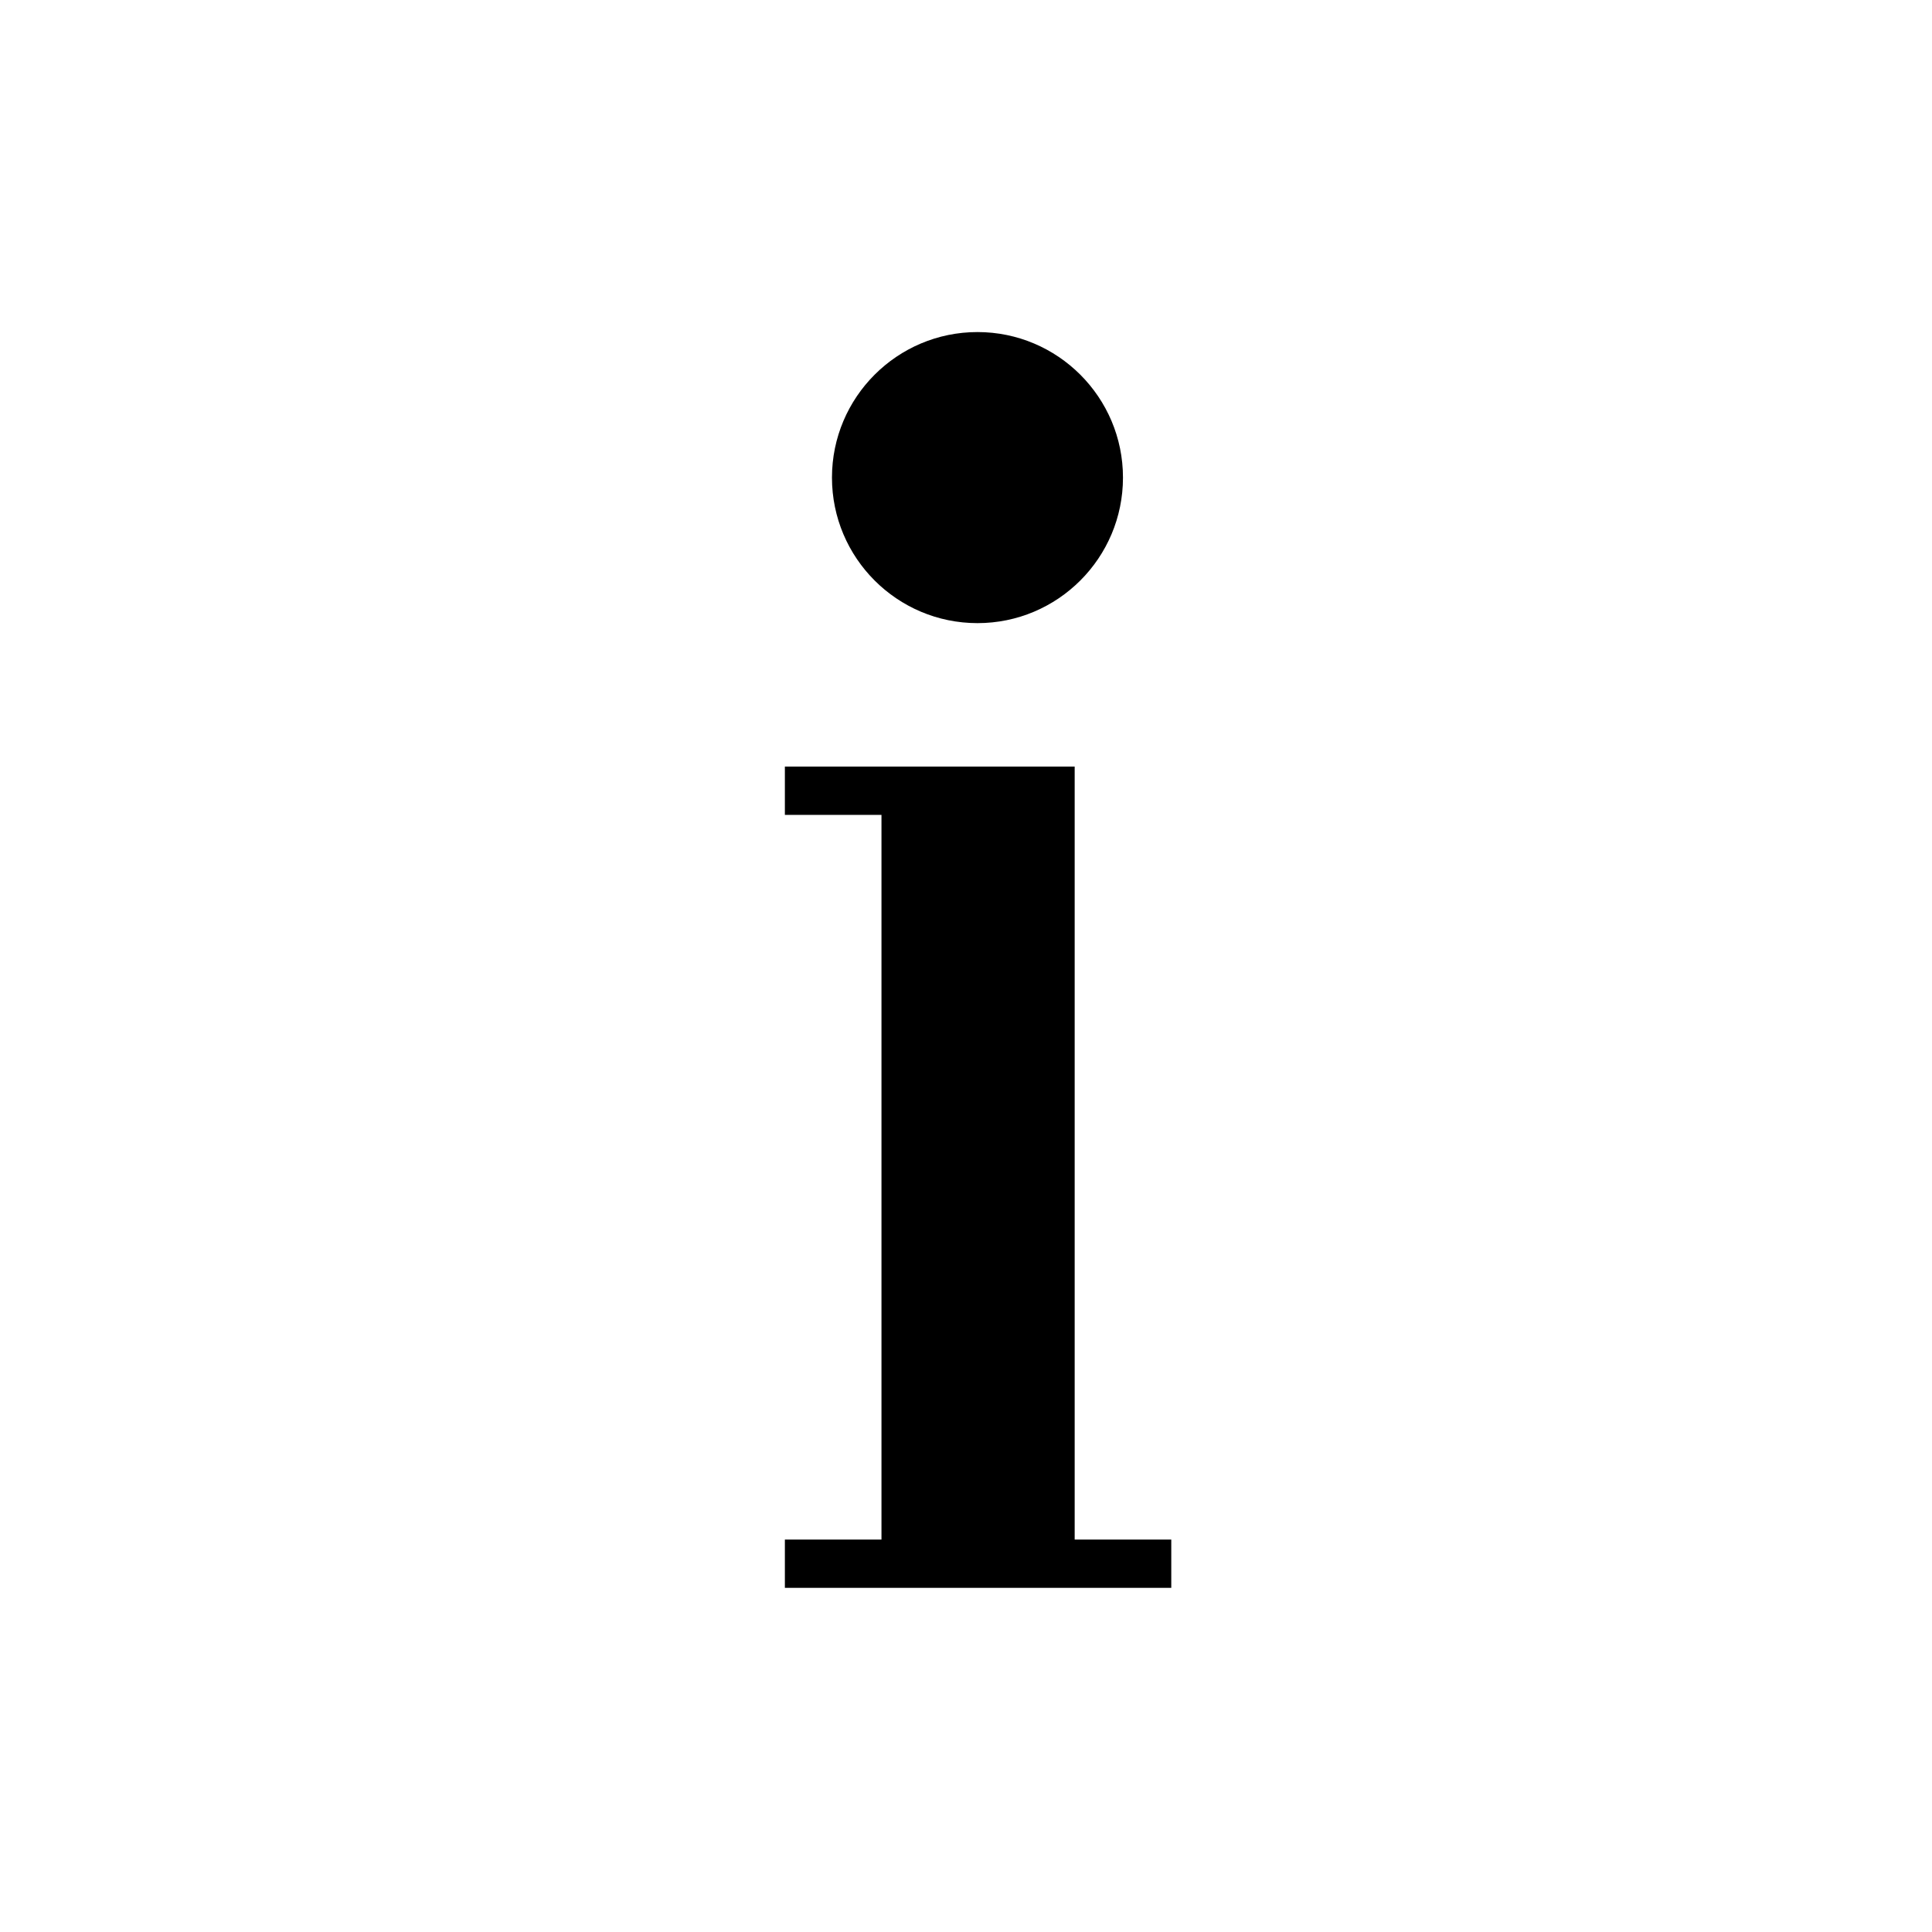
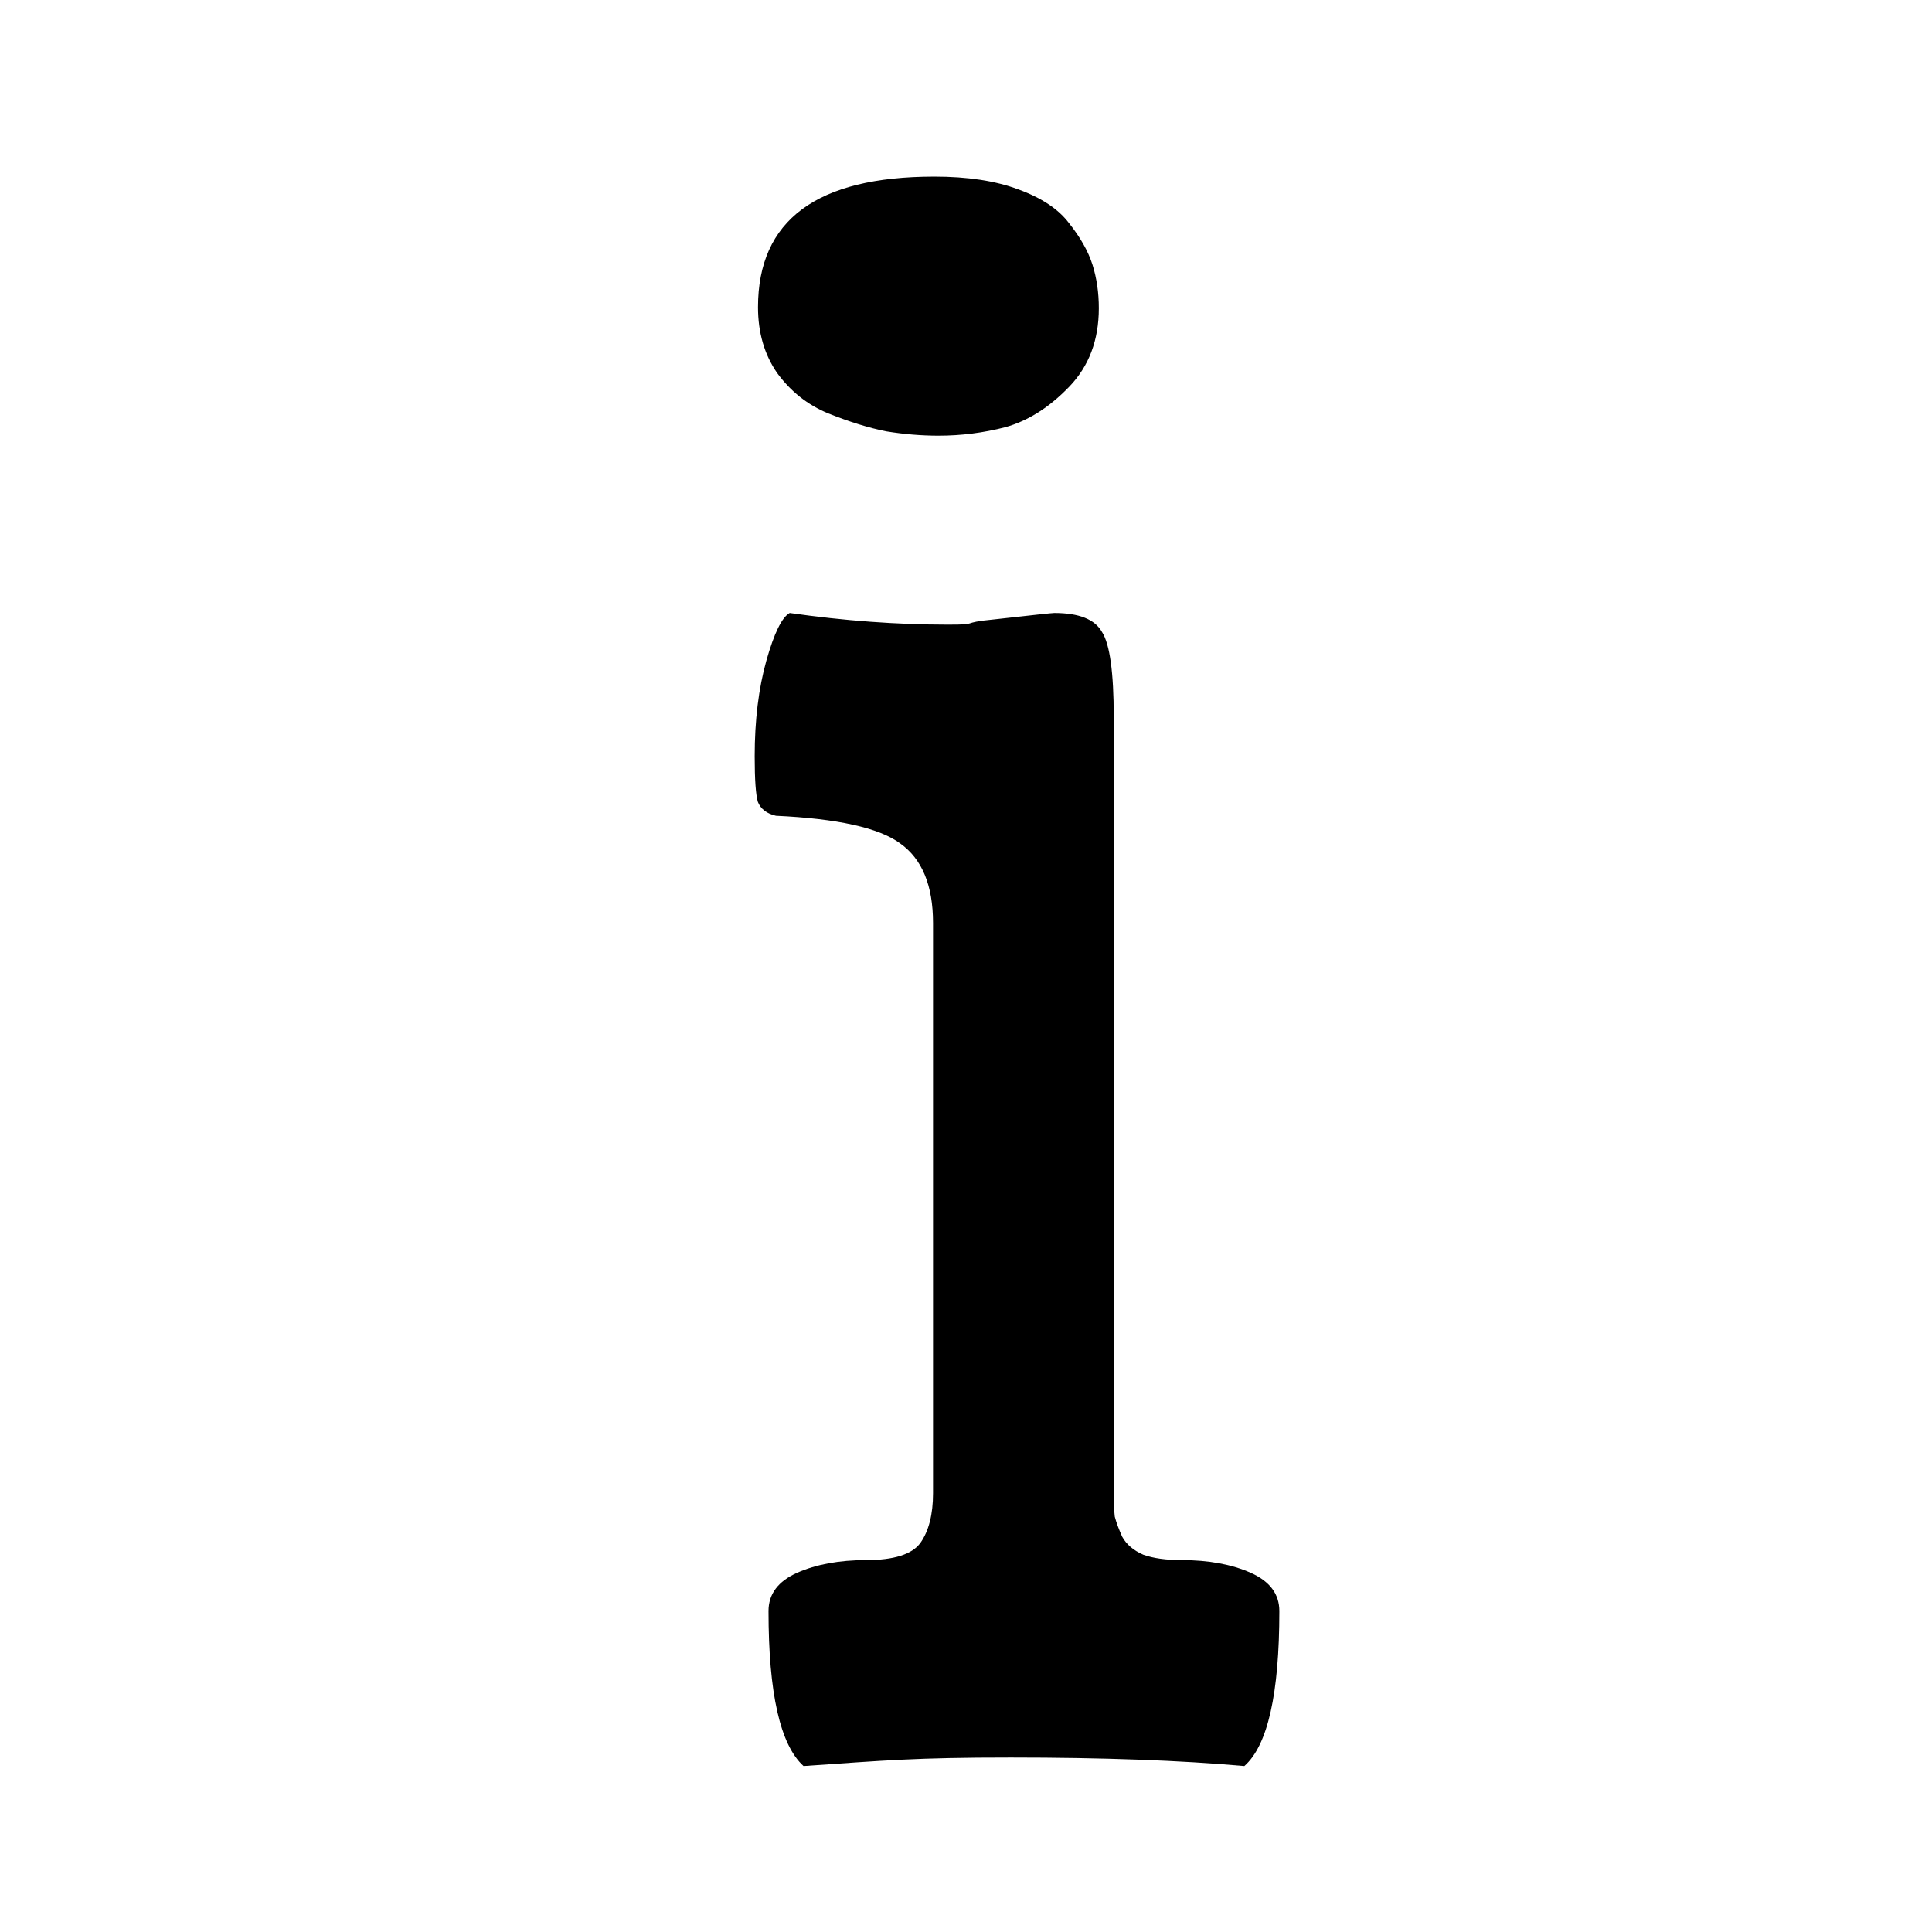
- <svg xmlns="http://www.w3.org/2000/svg" width="64" height="64" viewBox="0 0 64 64" fill="none">
-   <path d="M35.6 51V25.393H26V26.994H29.2V51H26V52.6H38.8V51H35.6ZM32.38 20.642C35.04 20.642 37.2 18.482 37.2 15.821C37.2 13.161 35.04 11 32.38 11C29.72 11 27.56 13.161 27.56 15.821C27.56 18.482 29.72 20.642 32.38 20.642Z" fill="currentColor" />
+ <svg xmlns="http://www.w3.org/2000/svg" width="32" height="32" viewBox="0 0 32 32" fill="none">
+   <path d="M15.545 7.216C15.263 7.216 14.976 7.192 14.683 7.145C14.39 7.087 14.068 6.987 13.716 6.846C13.376 6.706 13.095 6.483 12.872 6.178C12.661 5.873 12.555 5.51 12.555 5.088C12.555 3.646 13.528 2.925 15.475 2.925C16.026 2.925 16.489 2.995 16.864 3.136C17.251 3.276 17.532 3.464 17.708 3.698C17.895 3.933 18.024 4.162 18.095 4.384C18.165 4.607 18.2 4.847 18.2 5.105C18.2 5.633 18.036 6.067 17.708 6.407C17.38 6.747 17.028 6.97 16.653 7.075C16.289 7.169 15.92 7.216 15.545 7.216ZM18.447 11.876V24.696C18.447 24.872 18.452 25.013 18.464 25.119C18.488 25.212 18.529 25.324 18.587 25.453C18.658 25.582 18.775 25.681 18.939 25.752C19.103 25.81 19.314 25.84 19.572 25.84C20.018 25.84 20.399 25.91 20.715 26.05C21.032 26.191 21.19 26.402 21.19 26.684C21.19 28.055 20.997 28.911 20.61 29.251C19.555 29.157 18.265 29.11 16.741 29.11C15.158 29.11 14.681 29.157 13.309 29.251C12.922 28.899 12.729 28.044 12.729 26.684C12.729 26.402 12.887 26.191 13.203 26.05C13.52 25.91 13.901 25.84 14.347 25.84C14.804 25.84 15.103 25.746 15.243 25.558C15.384 25.359 15.454 25.083 15.454 24.732V15.288C15.454 14.666 15.273 14.227 14.909 13.969C14.558 13.711 13.872 13.559 12.852 13.512C12.699 13.476 12.6 13.4 12.553 13.283C12.518 13.166 12.5 12.914 12.5 12.527C12.5 11.929 12.565 11.401 12.693 10.944C12.822 10.487 12.951 10.223 13.08 10.153C13.983 10.282 14.857 10.346 15.701 10.346C16.263 10.346 15.855 10.317 16.477 10.258C17.098 10.188 17.427 10.153 17.462 10.153C17.872 10.153 18.136 10.258 18.253 10.469C18.382 10.668 18.447 11.137 18.447 11.876Z" fill="black" />
</svg>
